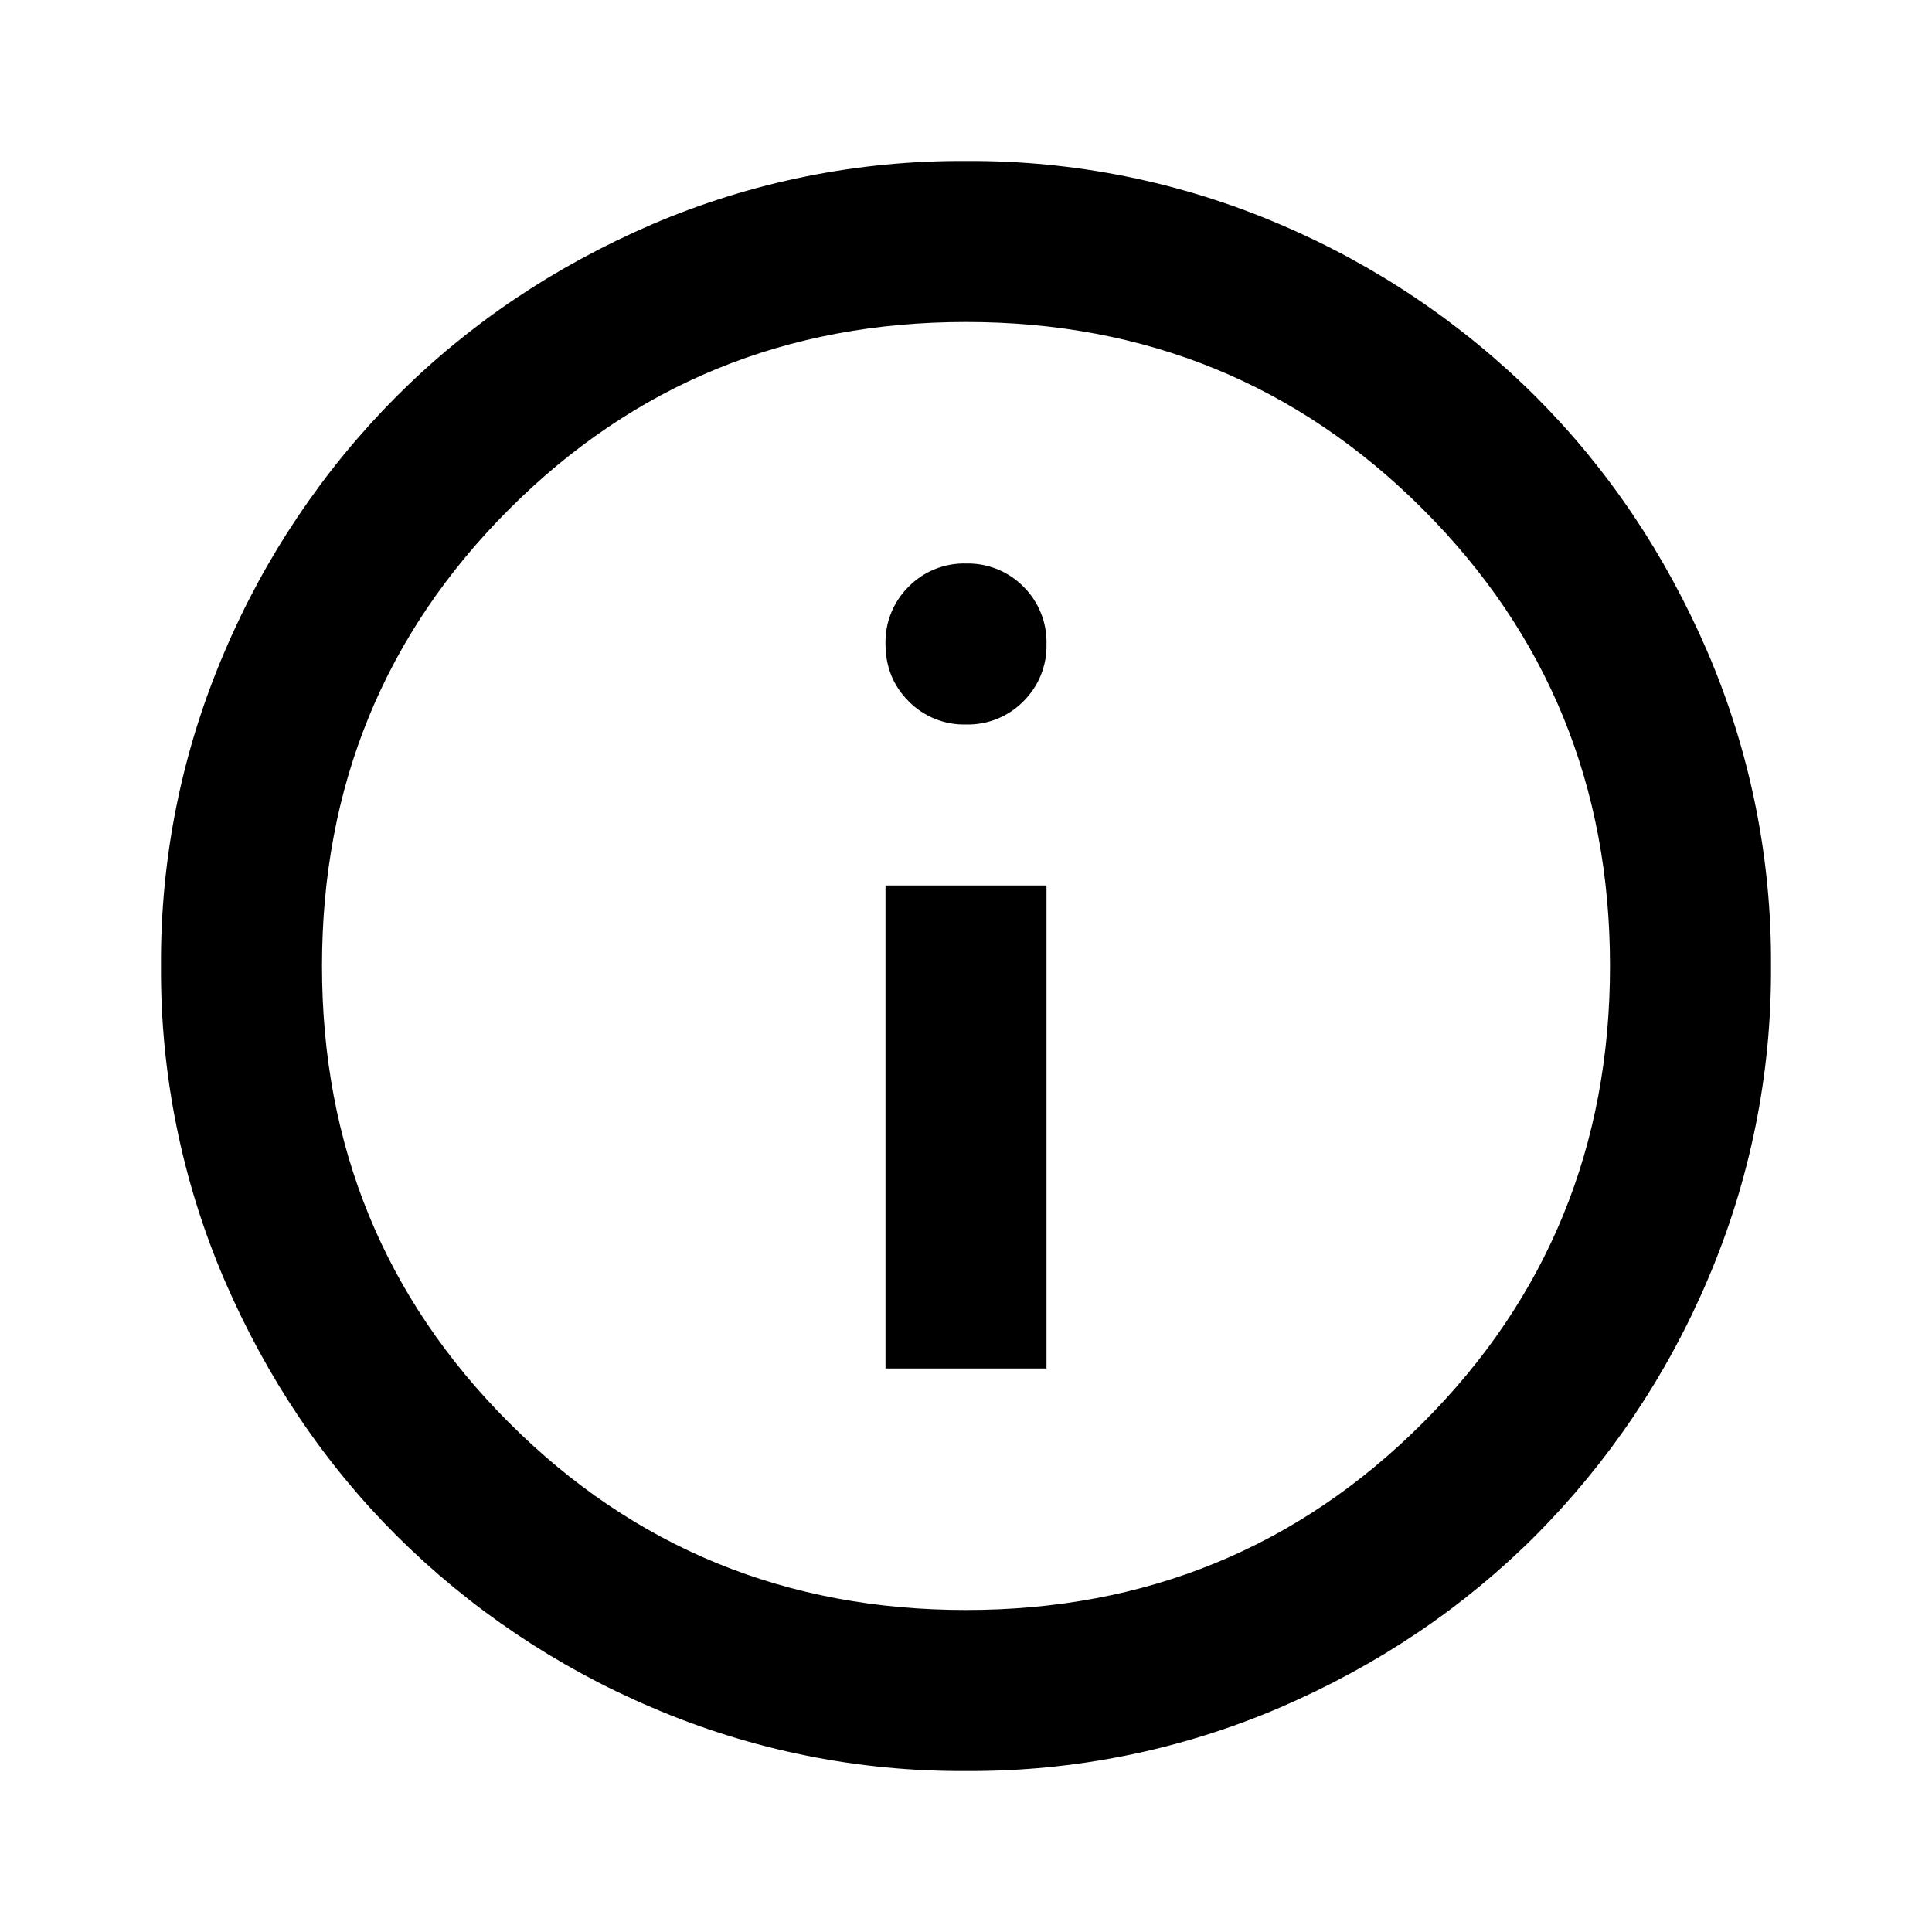
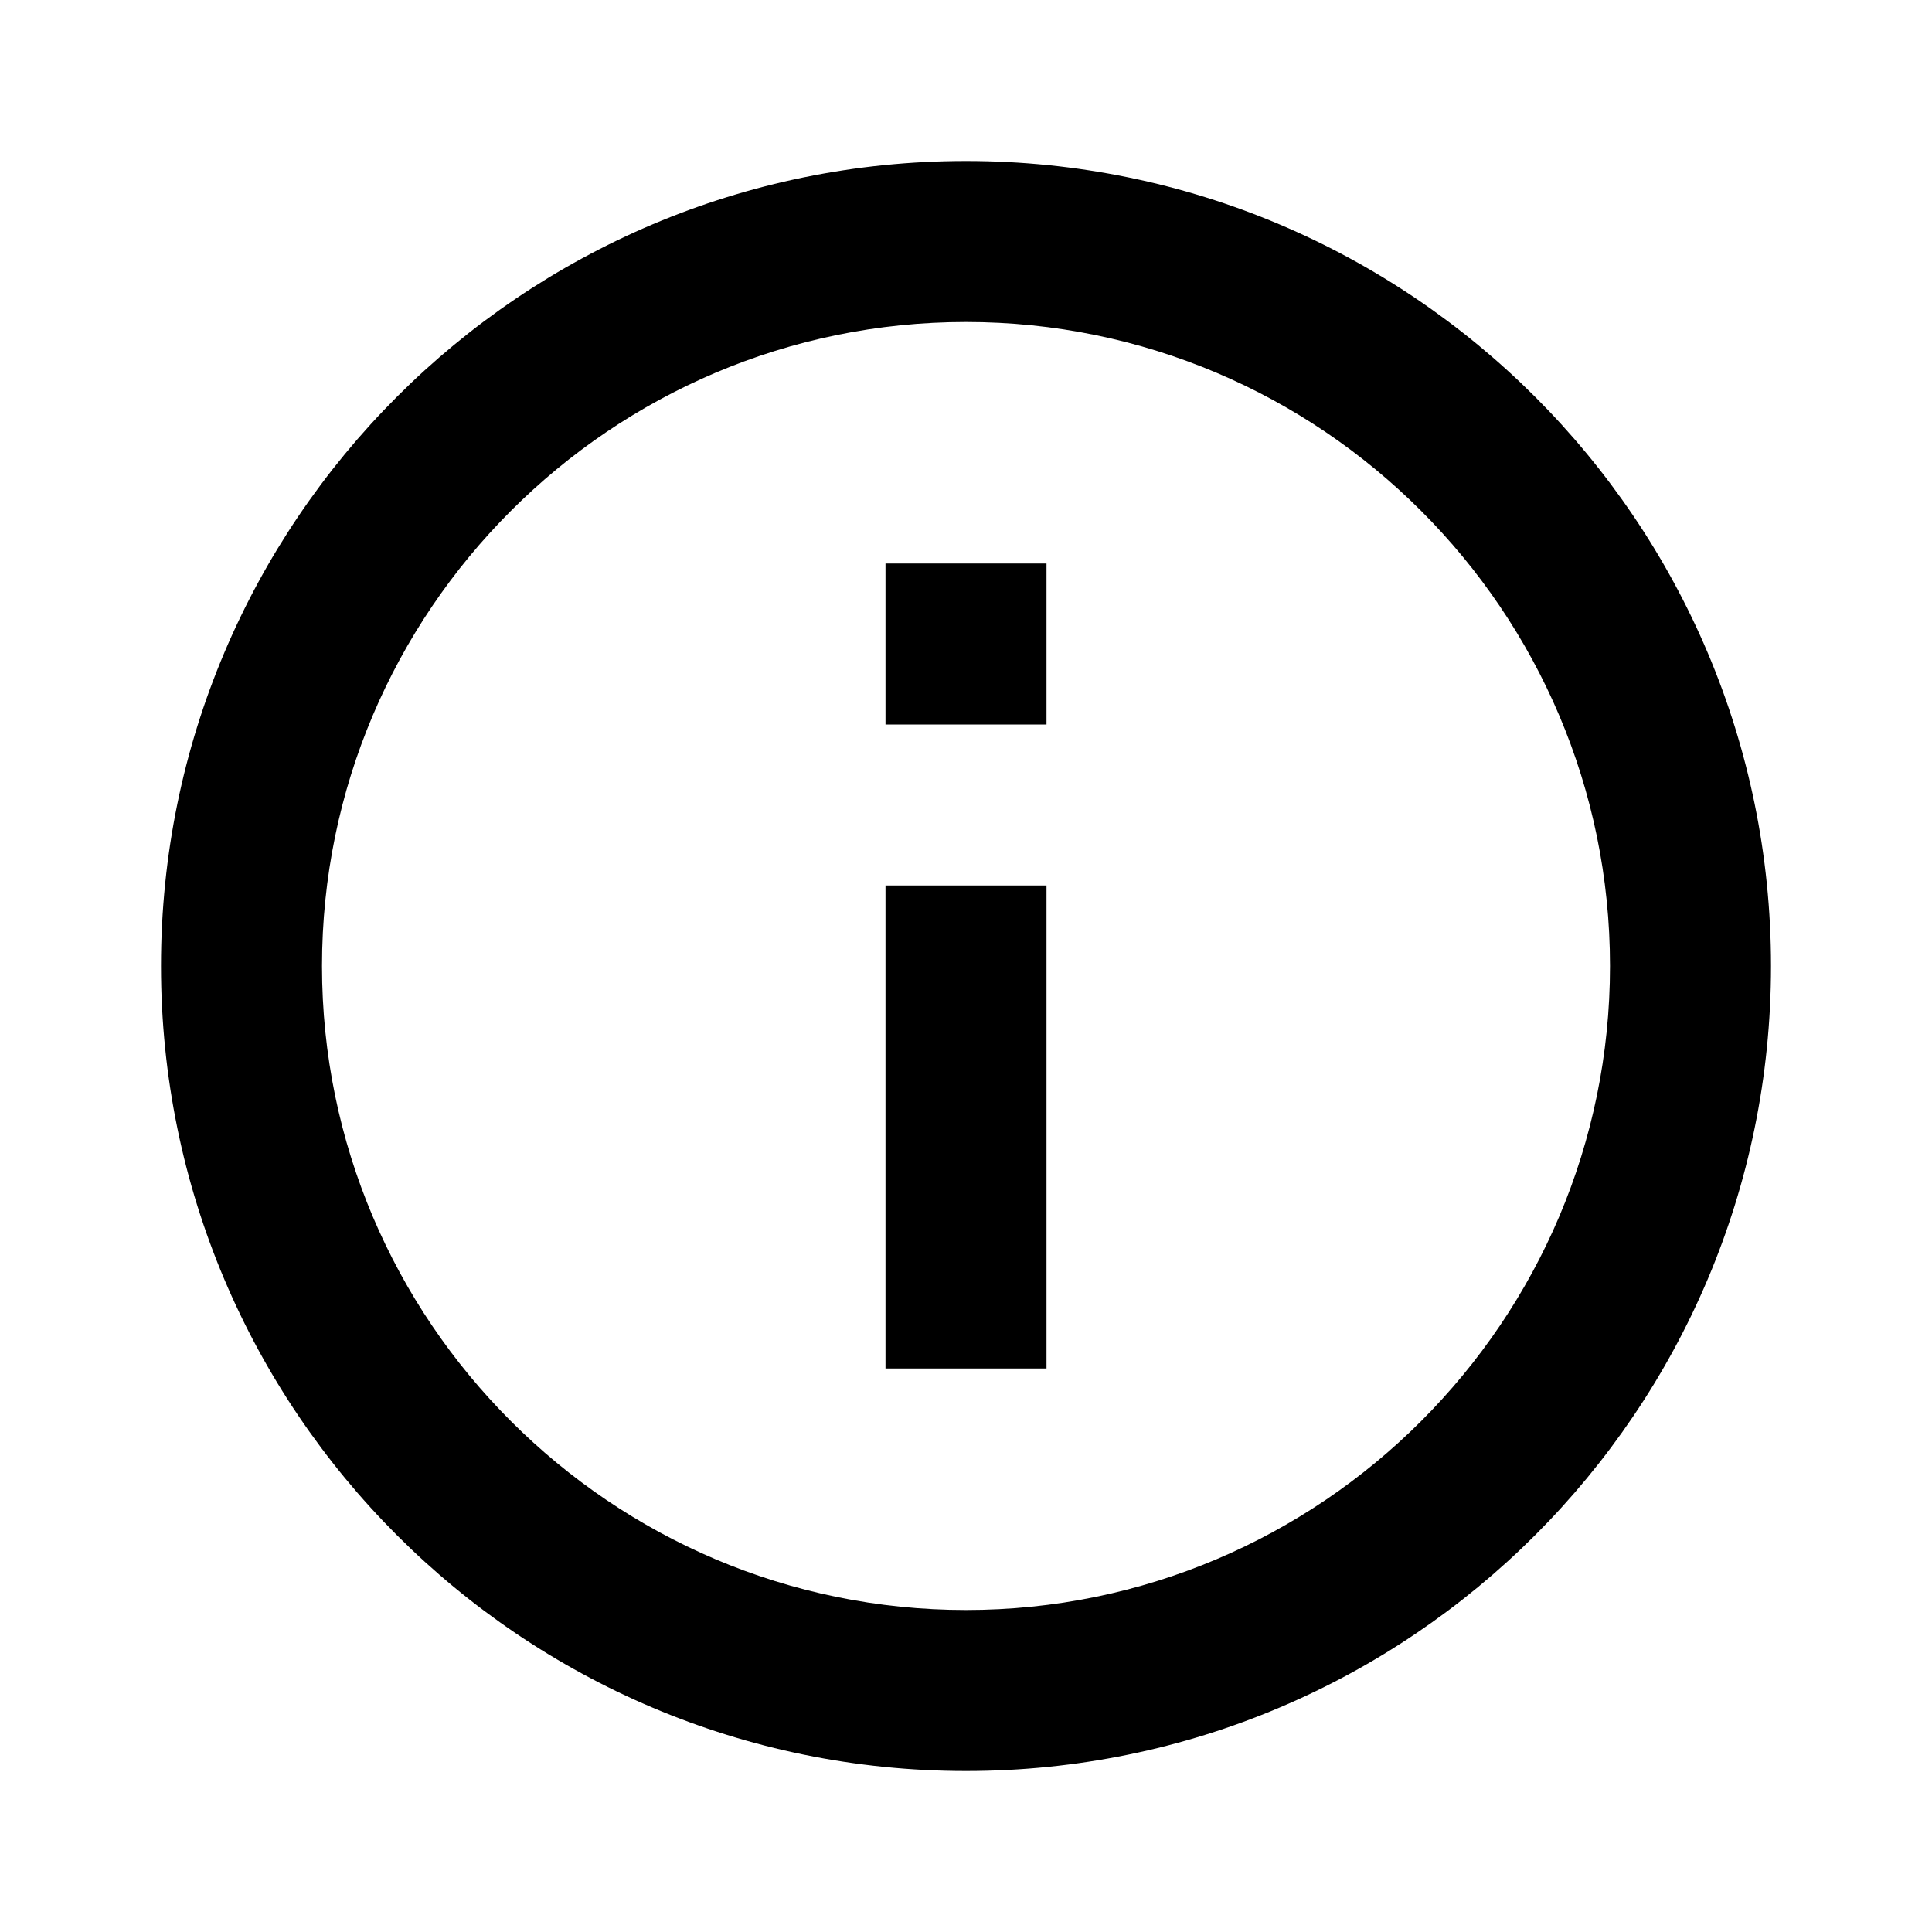
<svg xmlns="http://www.w3.org/2000/svg" width="24" height="24" viewBox="0 0 24 24">
-   <path d="M11 17h2v-6h-2v6zm1-8a.968.968 0 00.713-.288A.967.967 0 0013 8a.97.97 0 00-.287-.713A.97.97 0 0012 7a.967.967 0 00-.712.287A.968.968 0 0011 8c0 .283.096.52.288.712A.965.965 0 0012 9zm0 13a9.733 9.733 0 01-3.9-.788 10.092 10.092 0 01-3.175-2.137c-.9-.9-1.612-1.958-2.137-3.175A9.733 9.733 0 012 12a9.74 9.74 0 01.788-3.9 10.092 10.092 0 012.137-3.175c.9-.9 1.958-1.613 3.175-2.138A9.743 9.743 0 0112 2a9.74 9.74 0 013.9.787 10.105 10.105 0 013.175 2.138c.9.9 1.612 1.958 2.137 3.175A9.733 9.733 0 0122 12a9.733 9.733 0 01-.788 3.9 10.092 10.092 0 01-2.137 3.175c-.9.9-1.958 1.612-3.175 2.137A9.733 9.733 0 0112 22zm0-2c2.233 0 4.125-.775 5.675-2.325C19.225 16.125 20 14.233 20 12c0-2.233-.775-4.125-2.325-5.675C16.125 4.775 14.233 4 12 4c-2.233 0-4.125.775-5.675 2.325C4.775 7.875 4 9.767 4 12c0 2.233.775 4.125 2.325 5.675C7.875 19.225 9.767 20 12 20z" />
+   <path fill-rule="evenodd" d="M11 17h2v-6h-2v6zm1-15C6.48 2 2 6.48 2 12s4.48 10 10 10 10-4.48 10-10S17.52 2 12 2zm0 18c-4.41 0-8-3.59-8-8s3.59-8 8-8 8 3.59 8 8-3.59 8-8 8zM11 9h2V7h-2v2z" clip-rule="evenodd" />
</svg>
